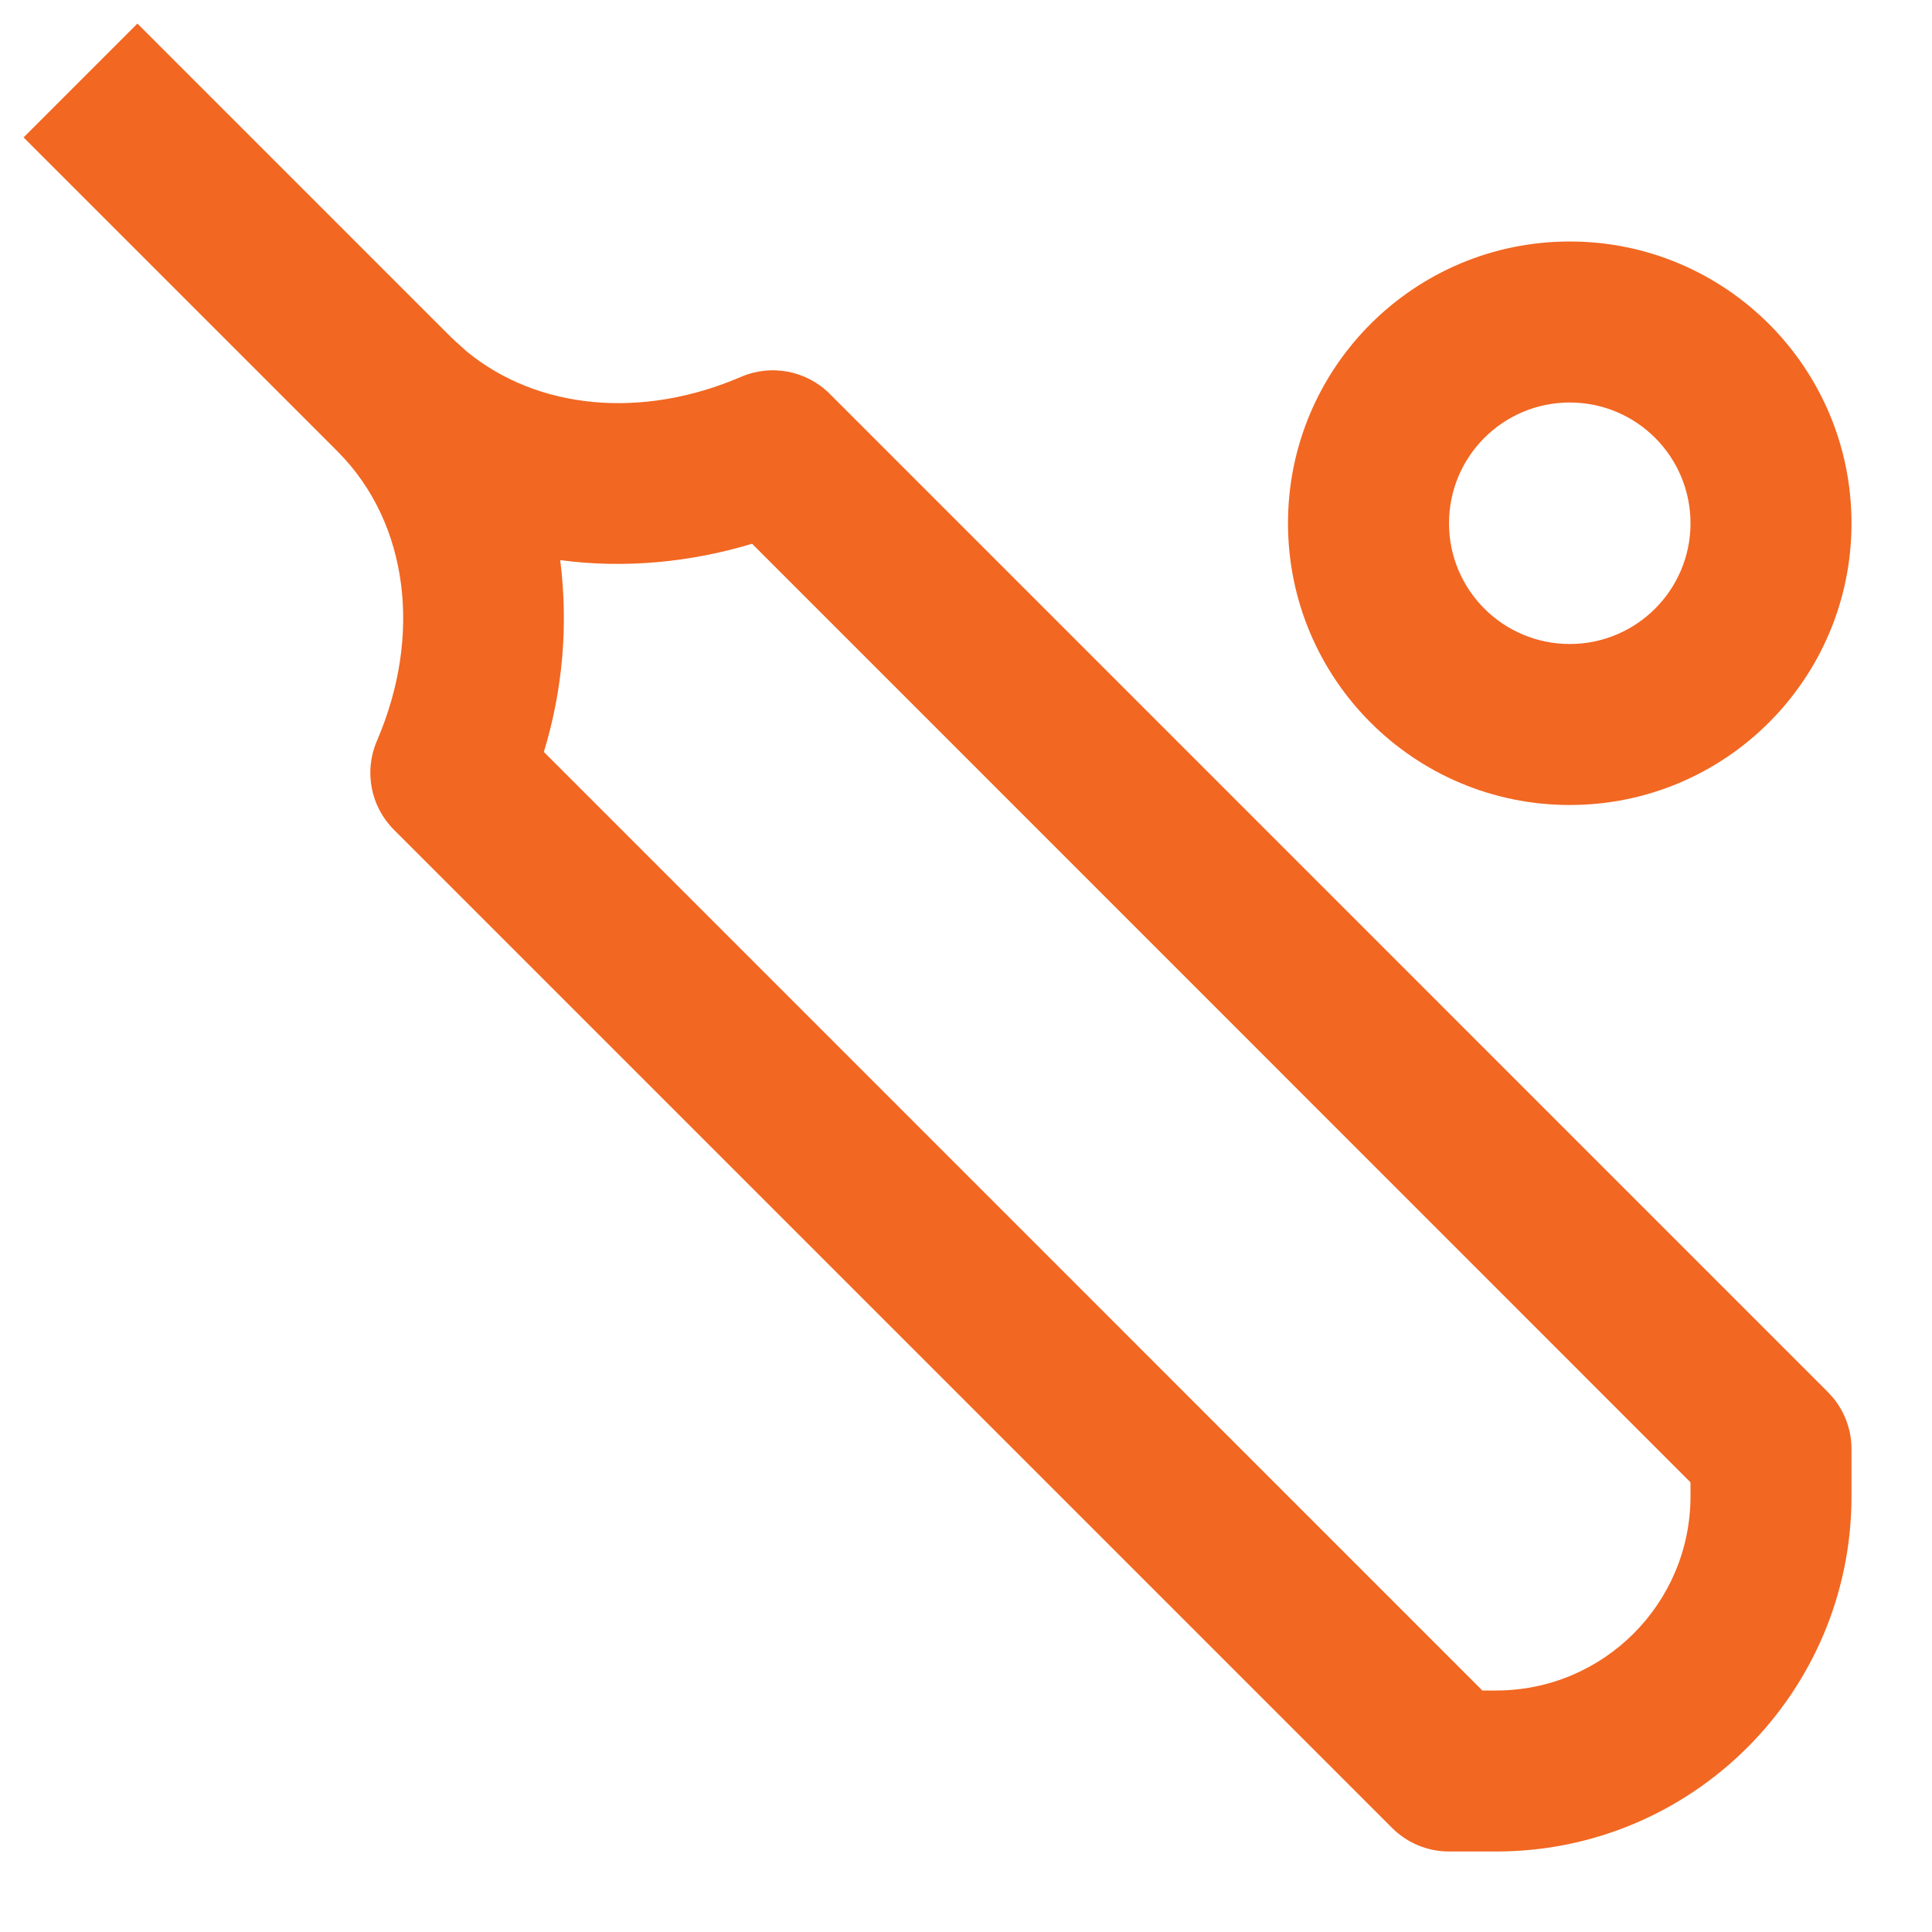
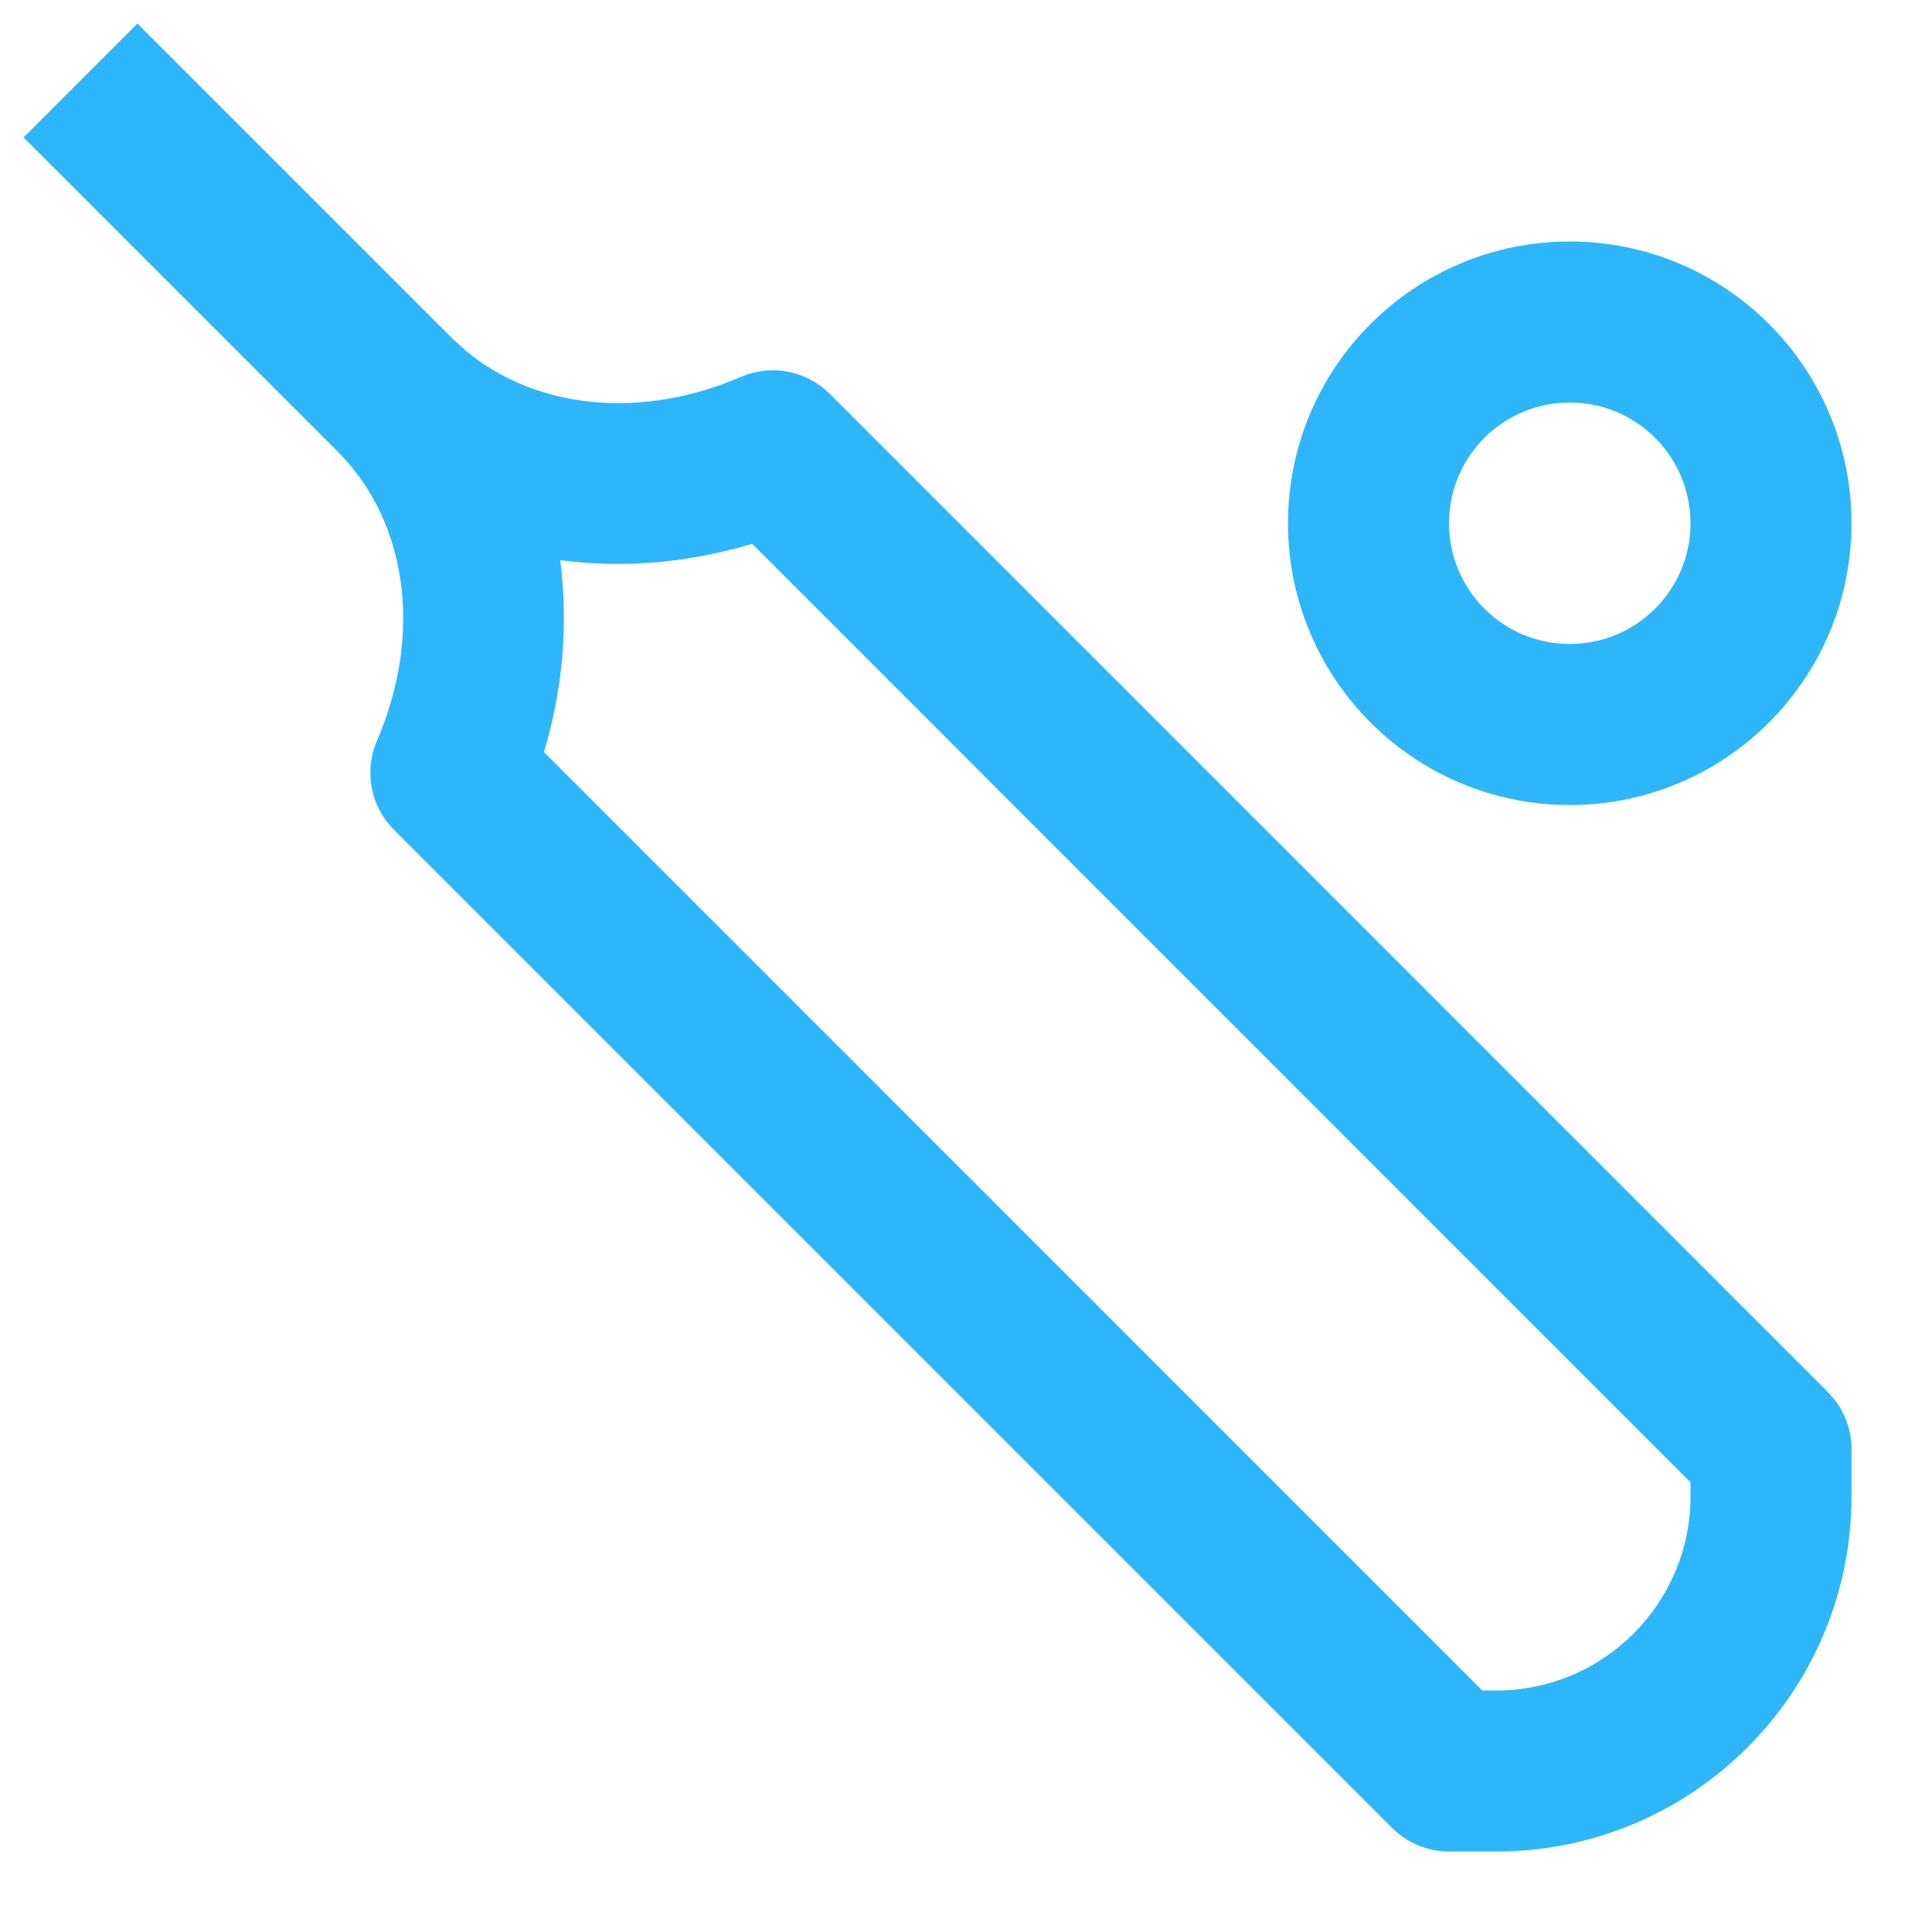
- <svg xmlns="http://www.w3.org/2000/svg" fill="#F26722" viewBox="0 0 24 24">
+ <svg xmlns="http://www.w3.org/2000/svg" fill="#2DB6FA" viewBox="0 0 24 24">
  <path fill="" d="M5.535 4.121l.088.087.17.154c.884.73 2.185.848 3.411.32a1 1 0 011.103.21l12.4 12.401.066.073A1 1 0 0123 18v.586A4.414 4.414 0 0118.586 23H18a1 1 0 01-.707-.293l-12.4-12.4a1 1 0 01-.211-1.103c.564-1.307.392-2.701-.474-3.581l-.087-.088L.293 1.707 1.707.293l3.828 3.828zm3.807 2.634c-.77.232-1.588.31-2.383.203a5.692 5.692 0 01-.203 2.383L18.414 21h.172A2.414 2.414 0 0021 18.586v-.172L9.342 6.754zM19.5 3a3.5 3.5 0 110 7 3.5 3.5 0 010-7zm0 2a1.5 1.5 0 100 3 1.5 1.5 0 000-3z" />
</svg>
